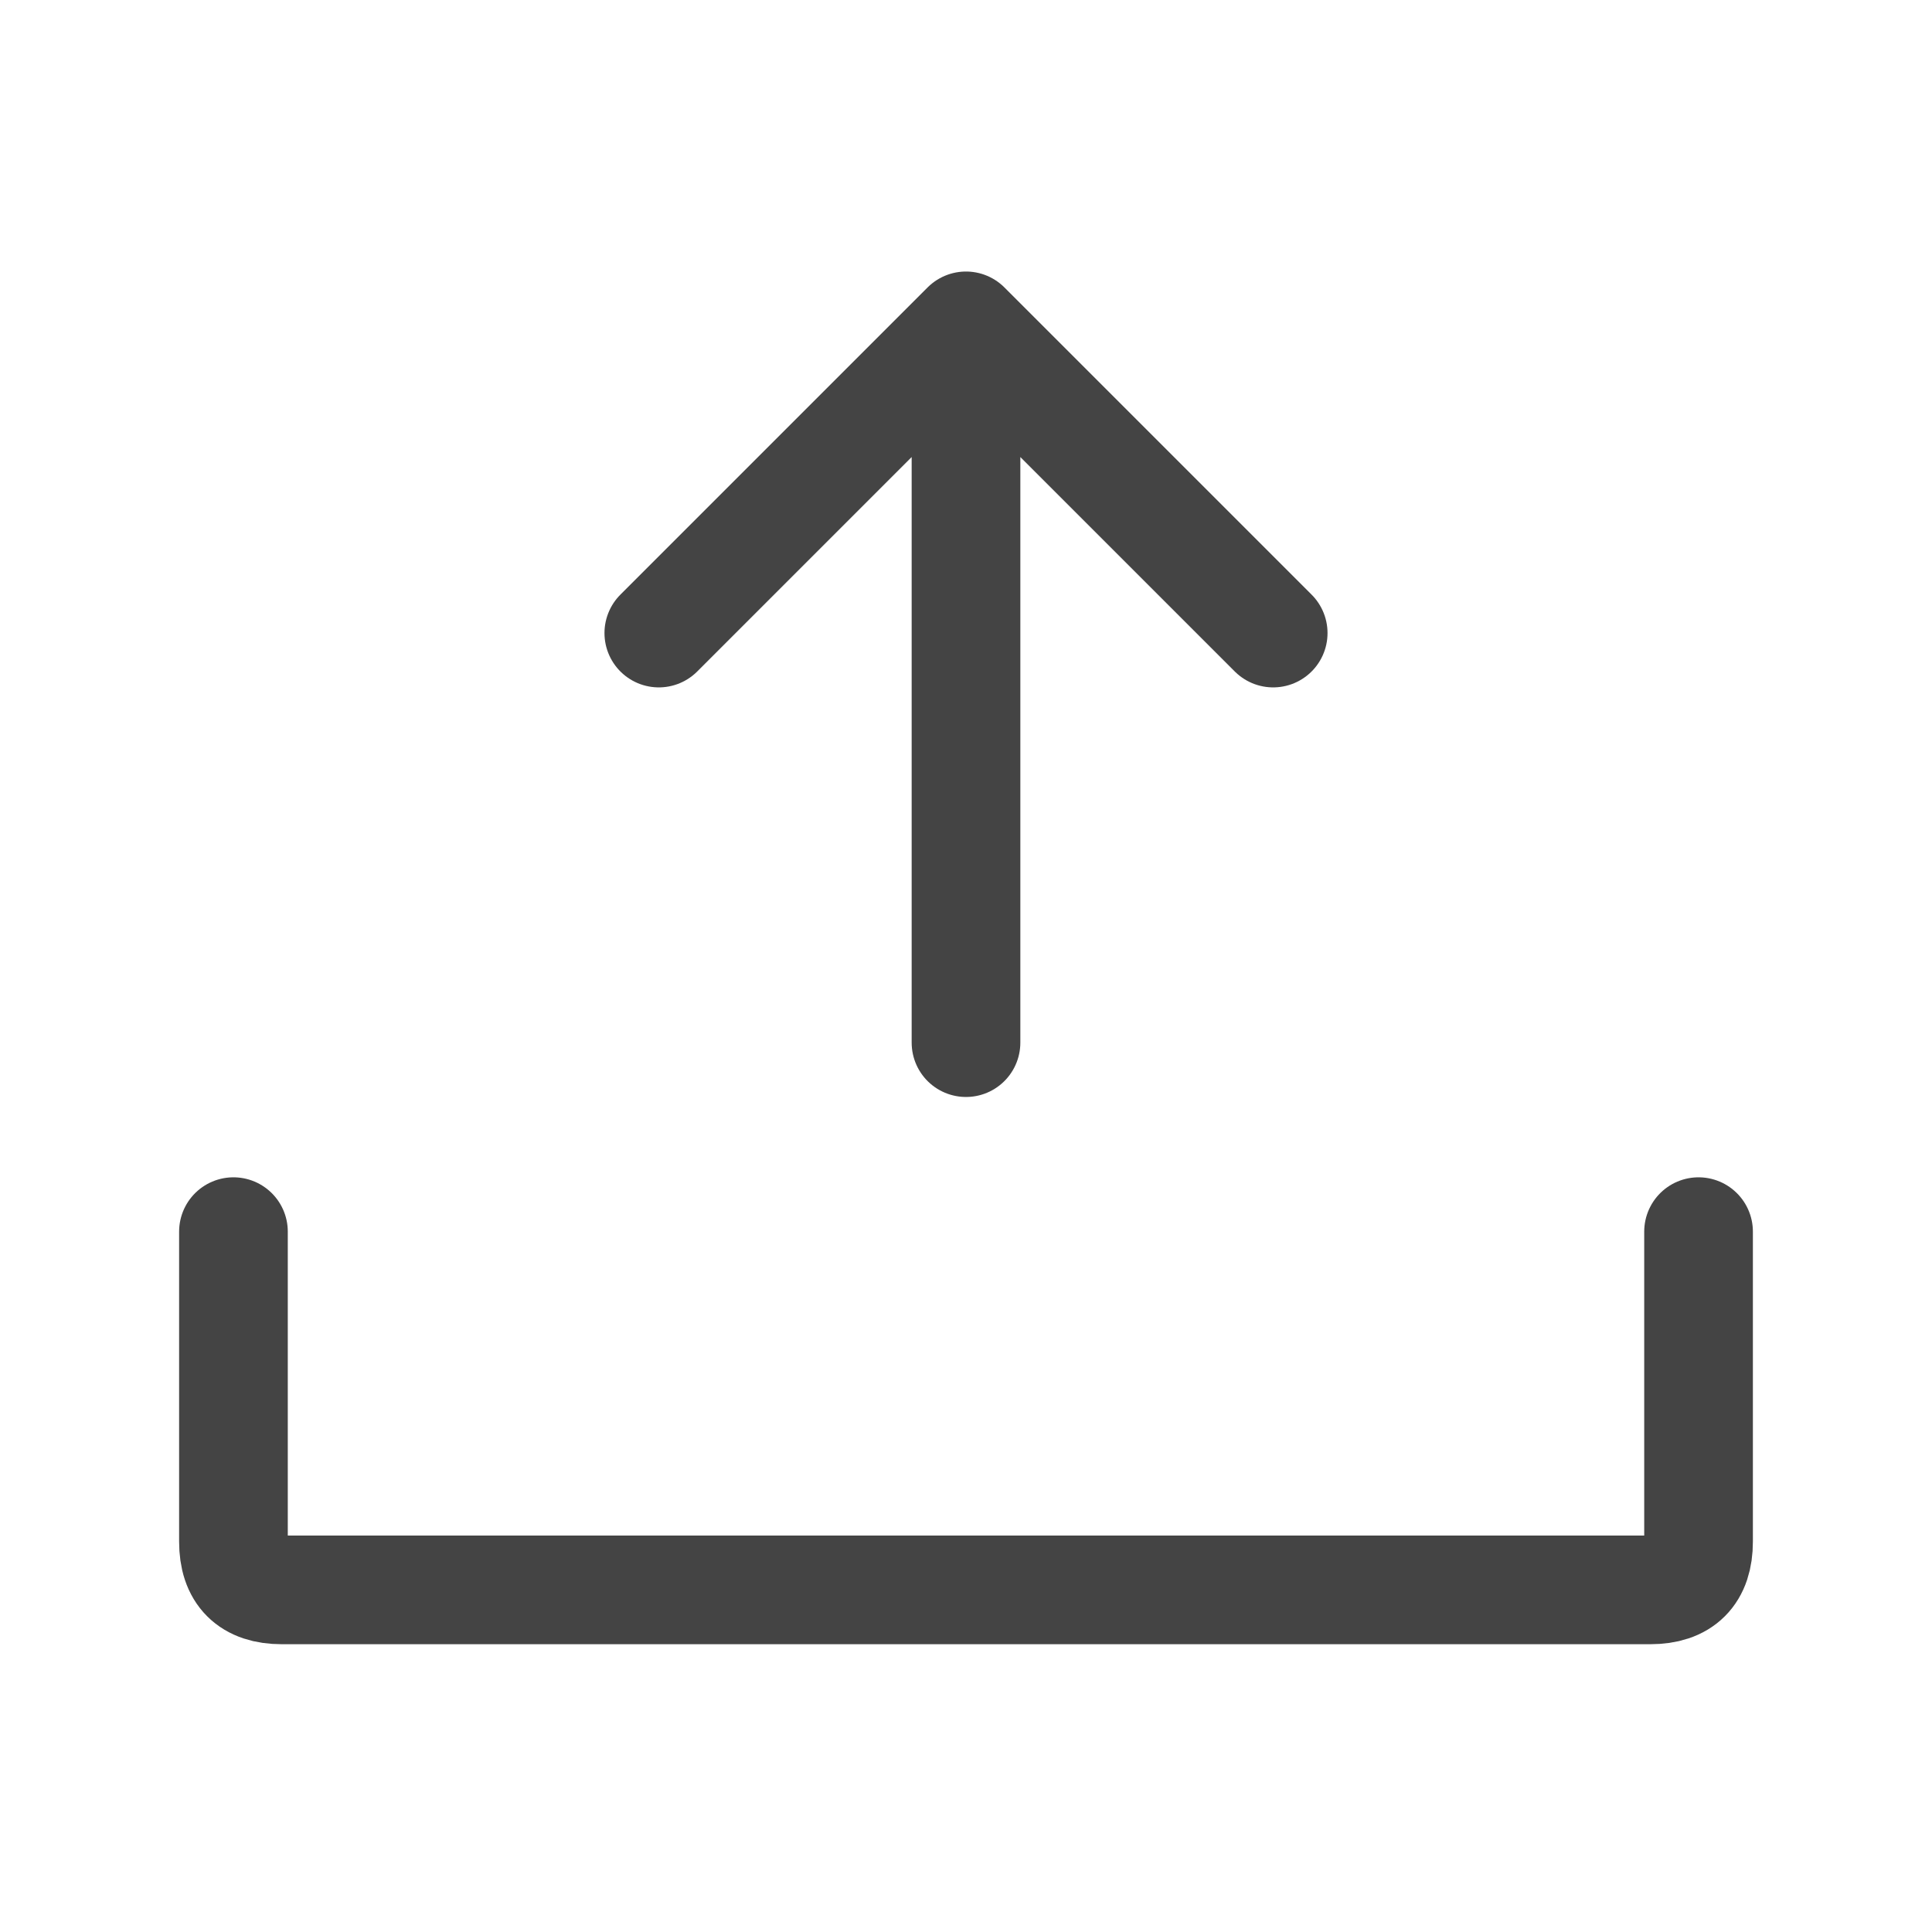
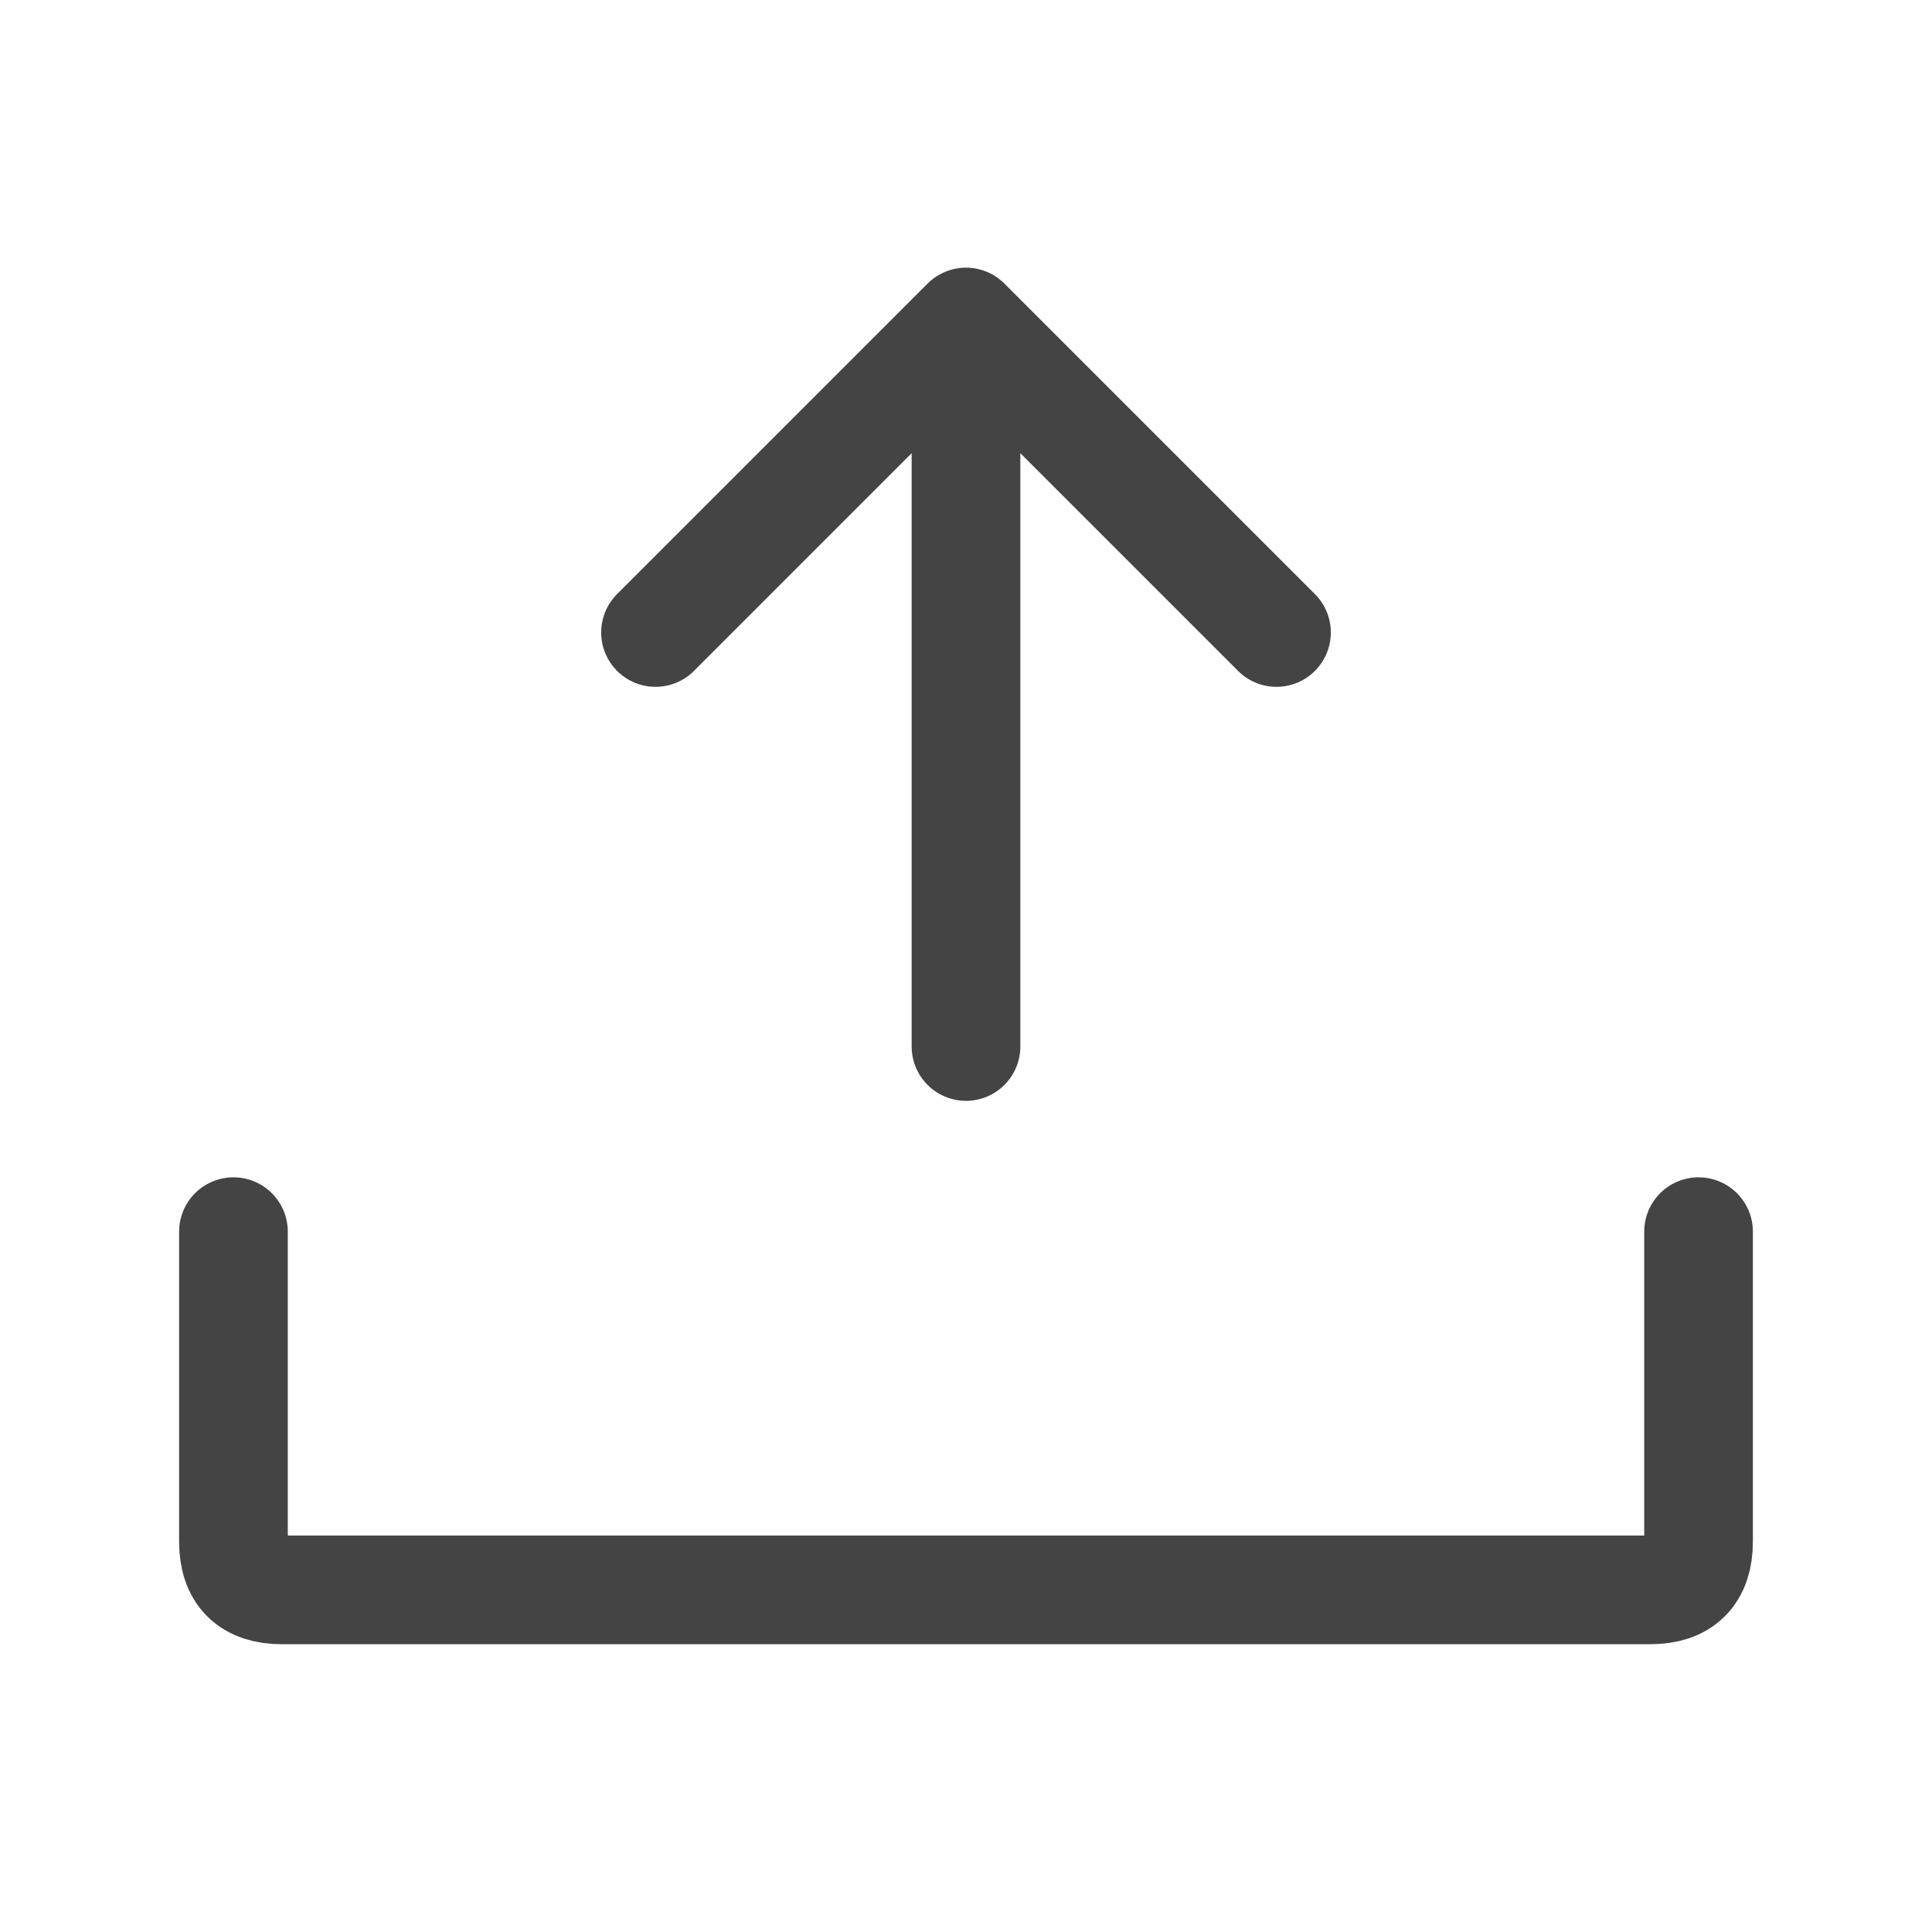
- <svg xmlns="http://www.w3.org/2000/svg" width="384" height="384" viewBox="0 0 24 24" fill="none">
-   <g stroke="#444444" stroke-width="1.35" stroke-linecap="round" stroke-linejoin="round">
-     <path d="M12 12.952V4.048m-3.816 3.816L12 4.048l3.816 3.816" />
-     <path d="M2.9 15.3v3.85q0 .6.6.6h17q.6 0 .6-.6V15.3" />
+ <svg xmlns="http://www.w3.org/2000/svg" width="384" height="384" viewBox="0 0 24 24">
+   <g fill="none" stroke="#444444" stroke-width="1.35" stroke-linecap="round" stroke-linejoin="round">
+     <path d="M12 13V4M8.143 7.857L12 4L15.857 7.857" />
+     <path data-role="tray" d="M2.9 15.3v3.85q0 .6.6.6h17q.6 0 .6-.6V15.3" />
  </g>
</svg>
